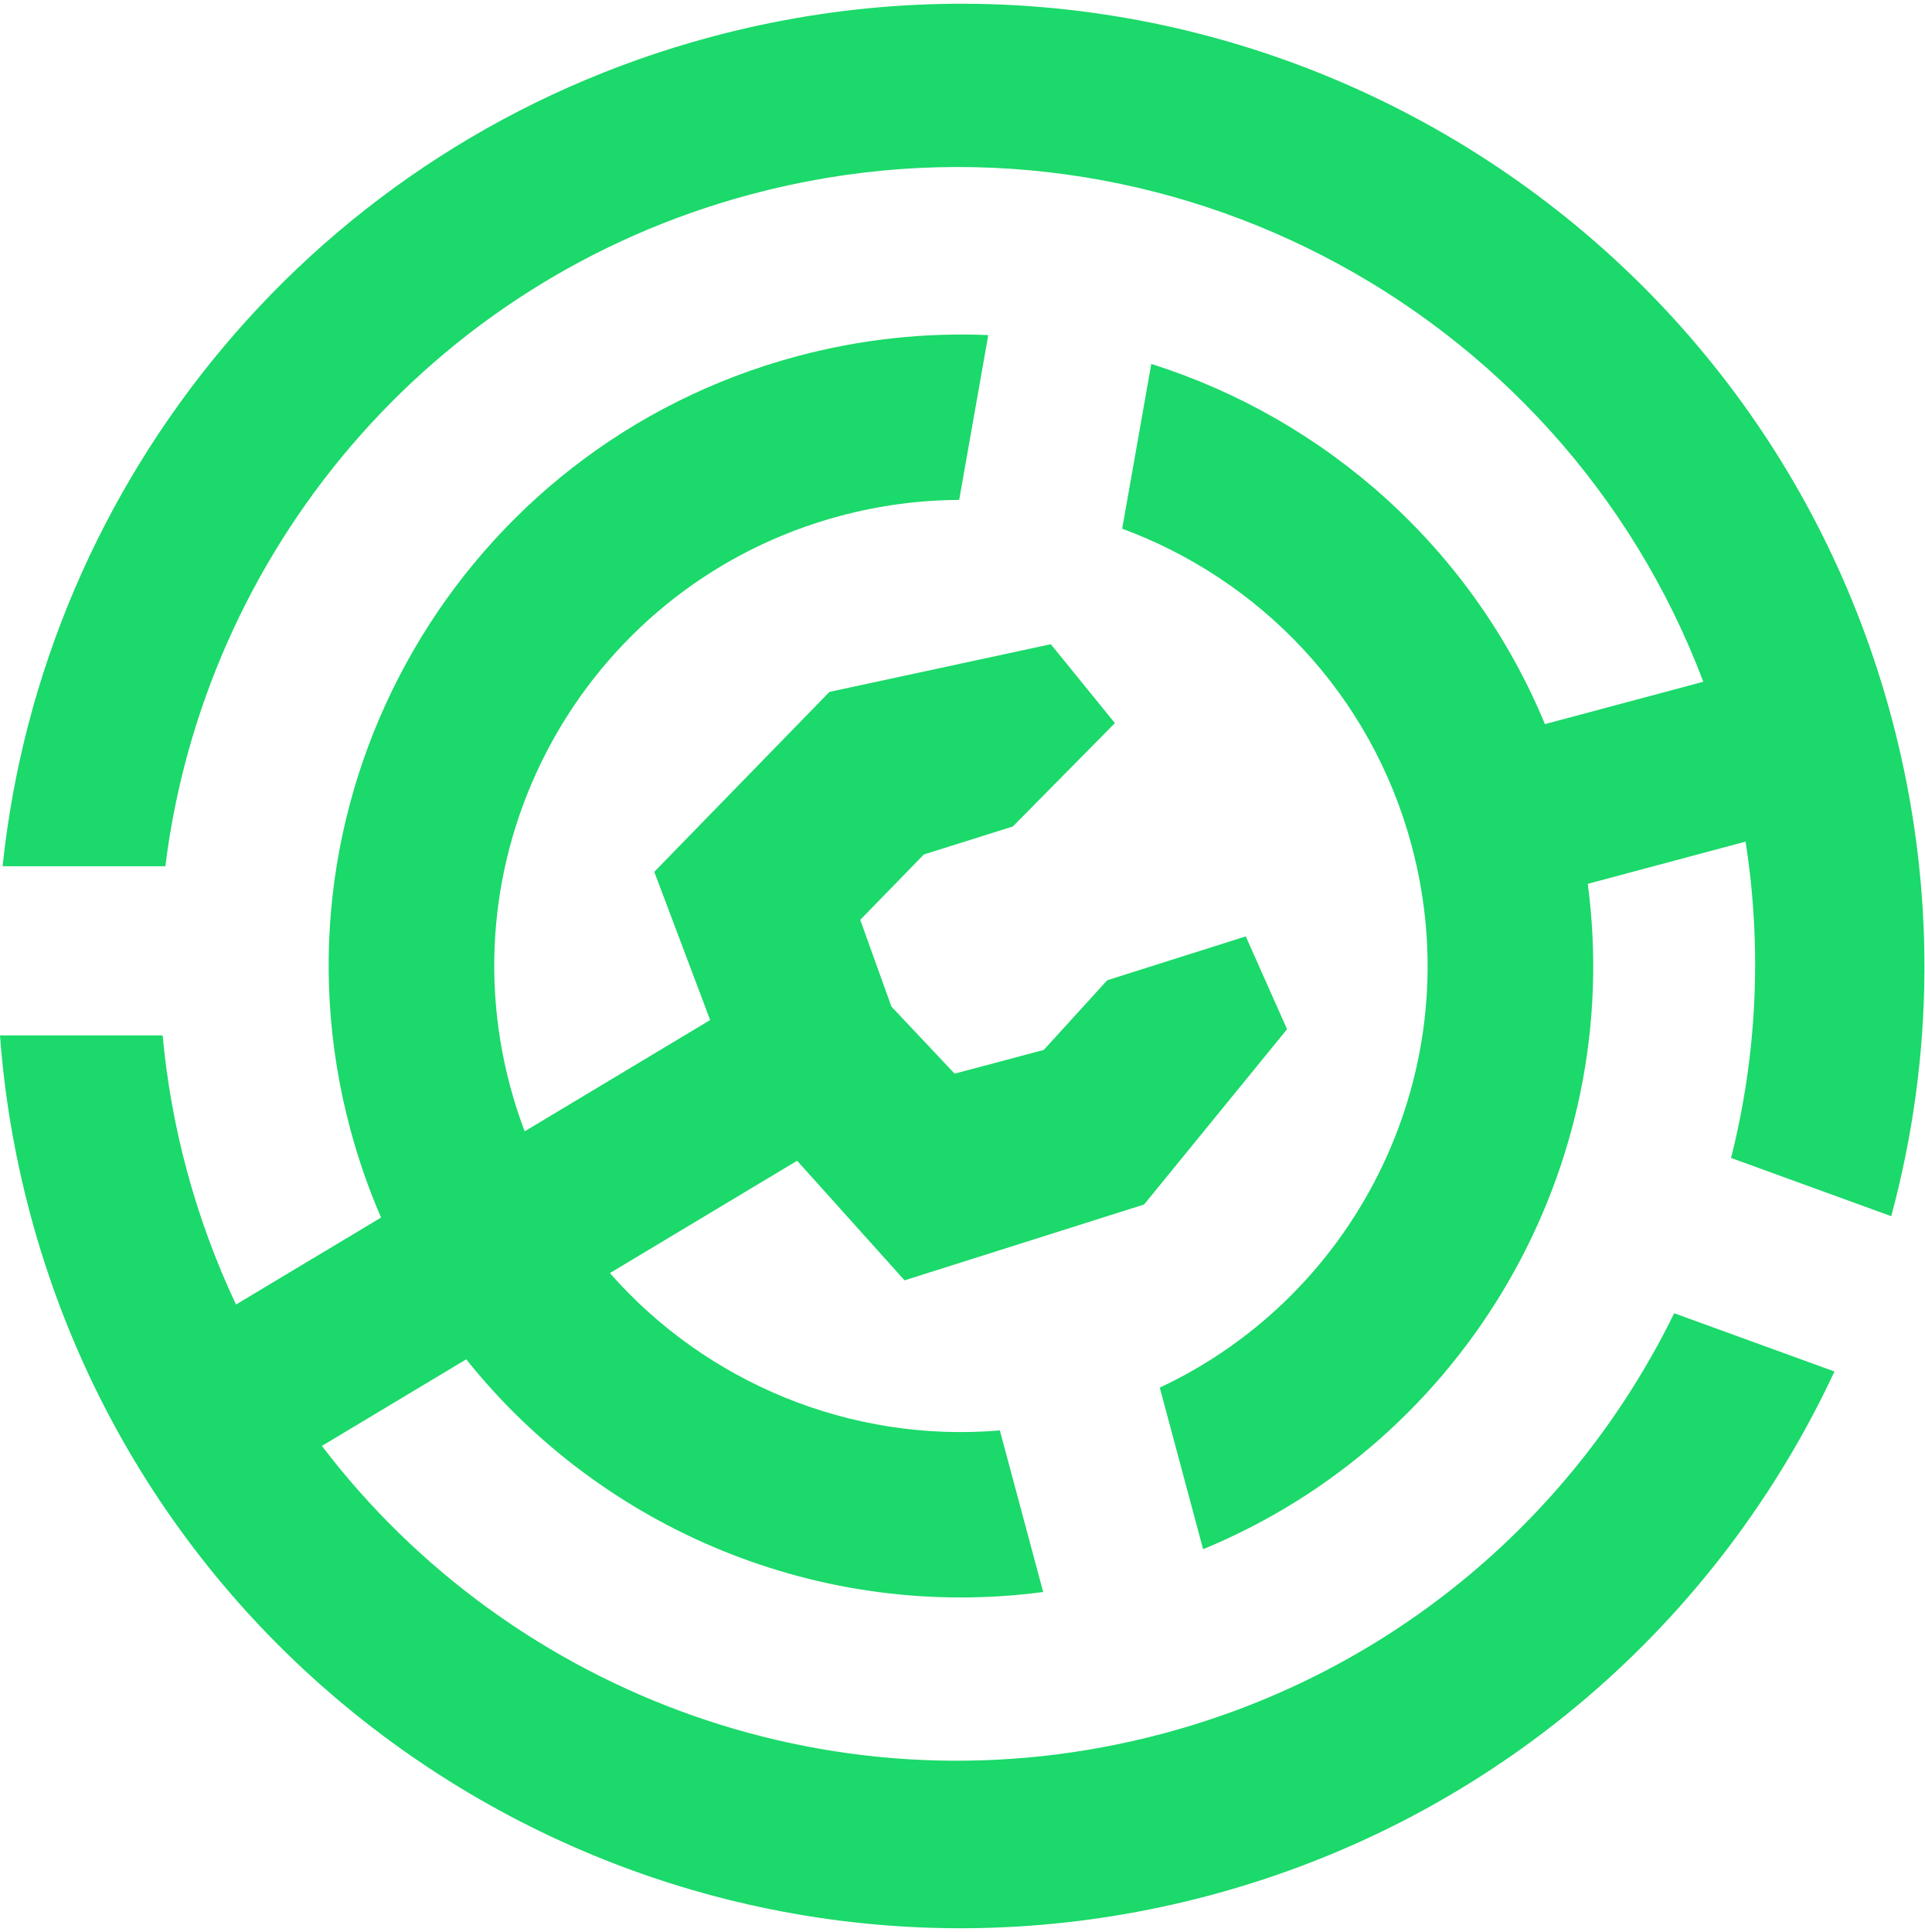
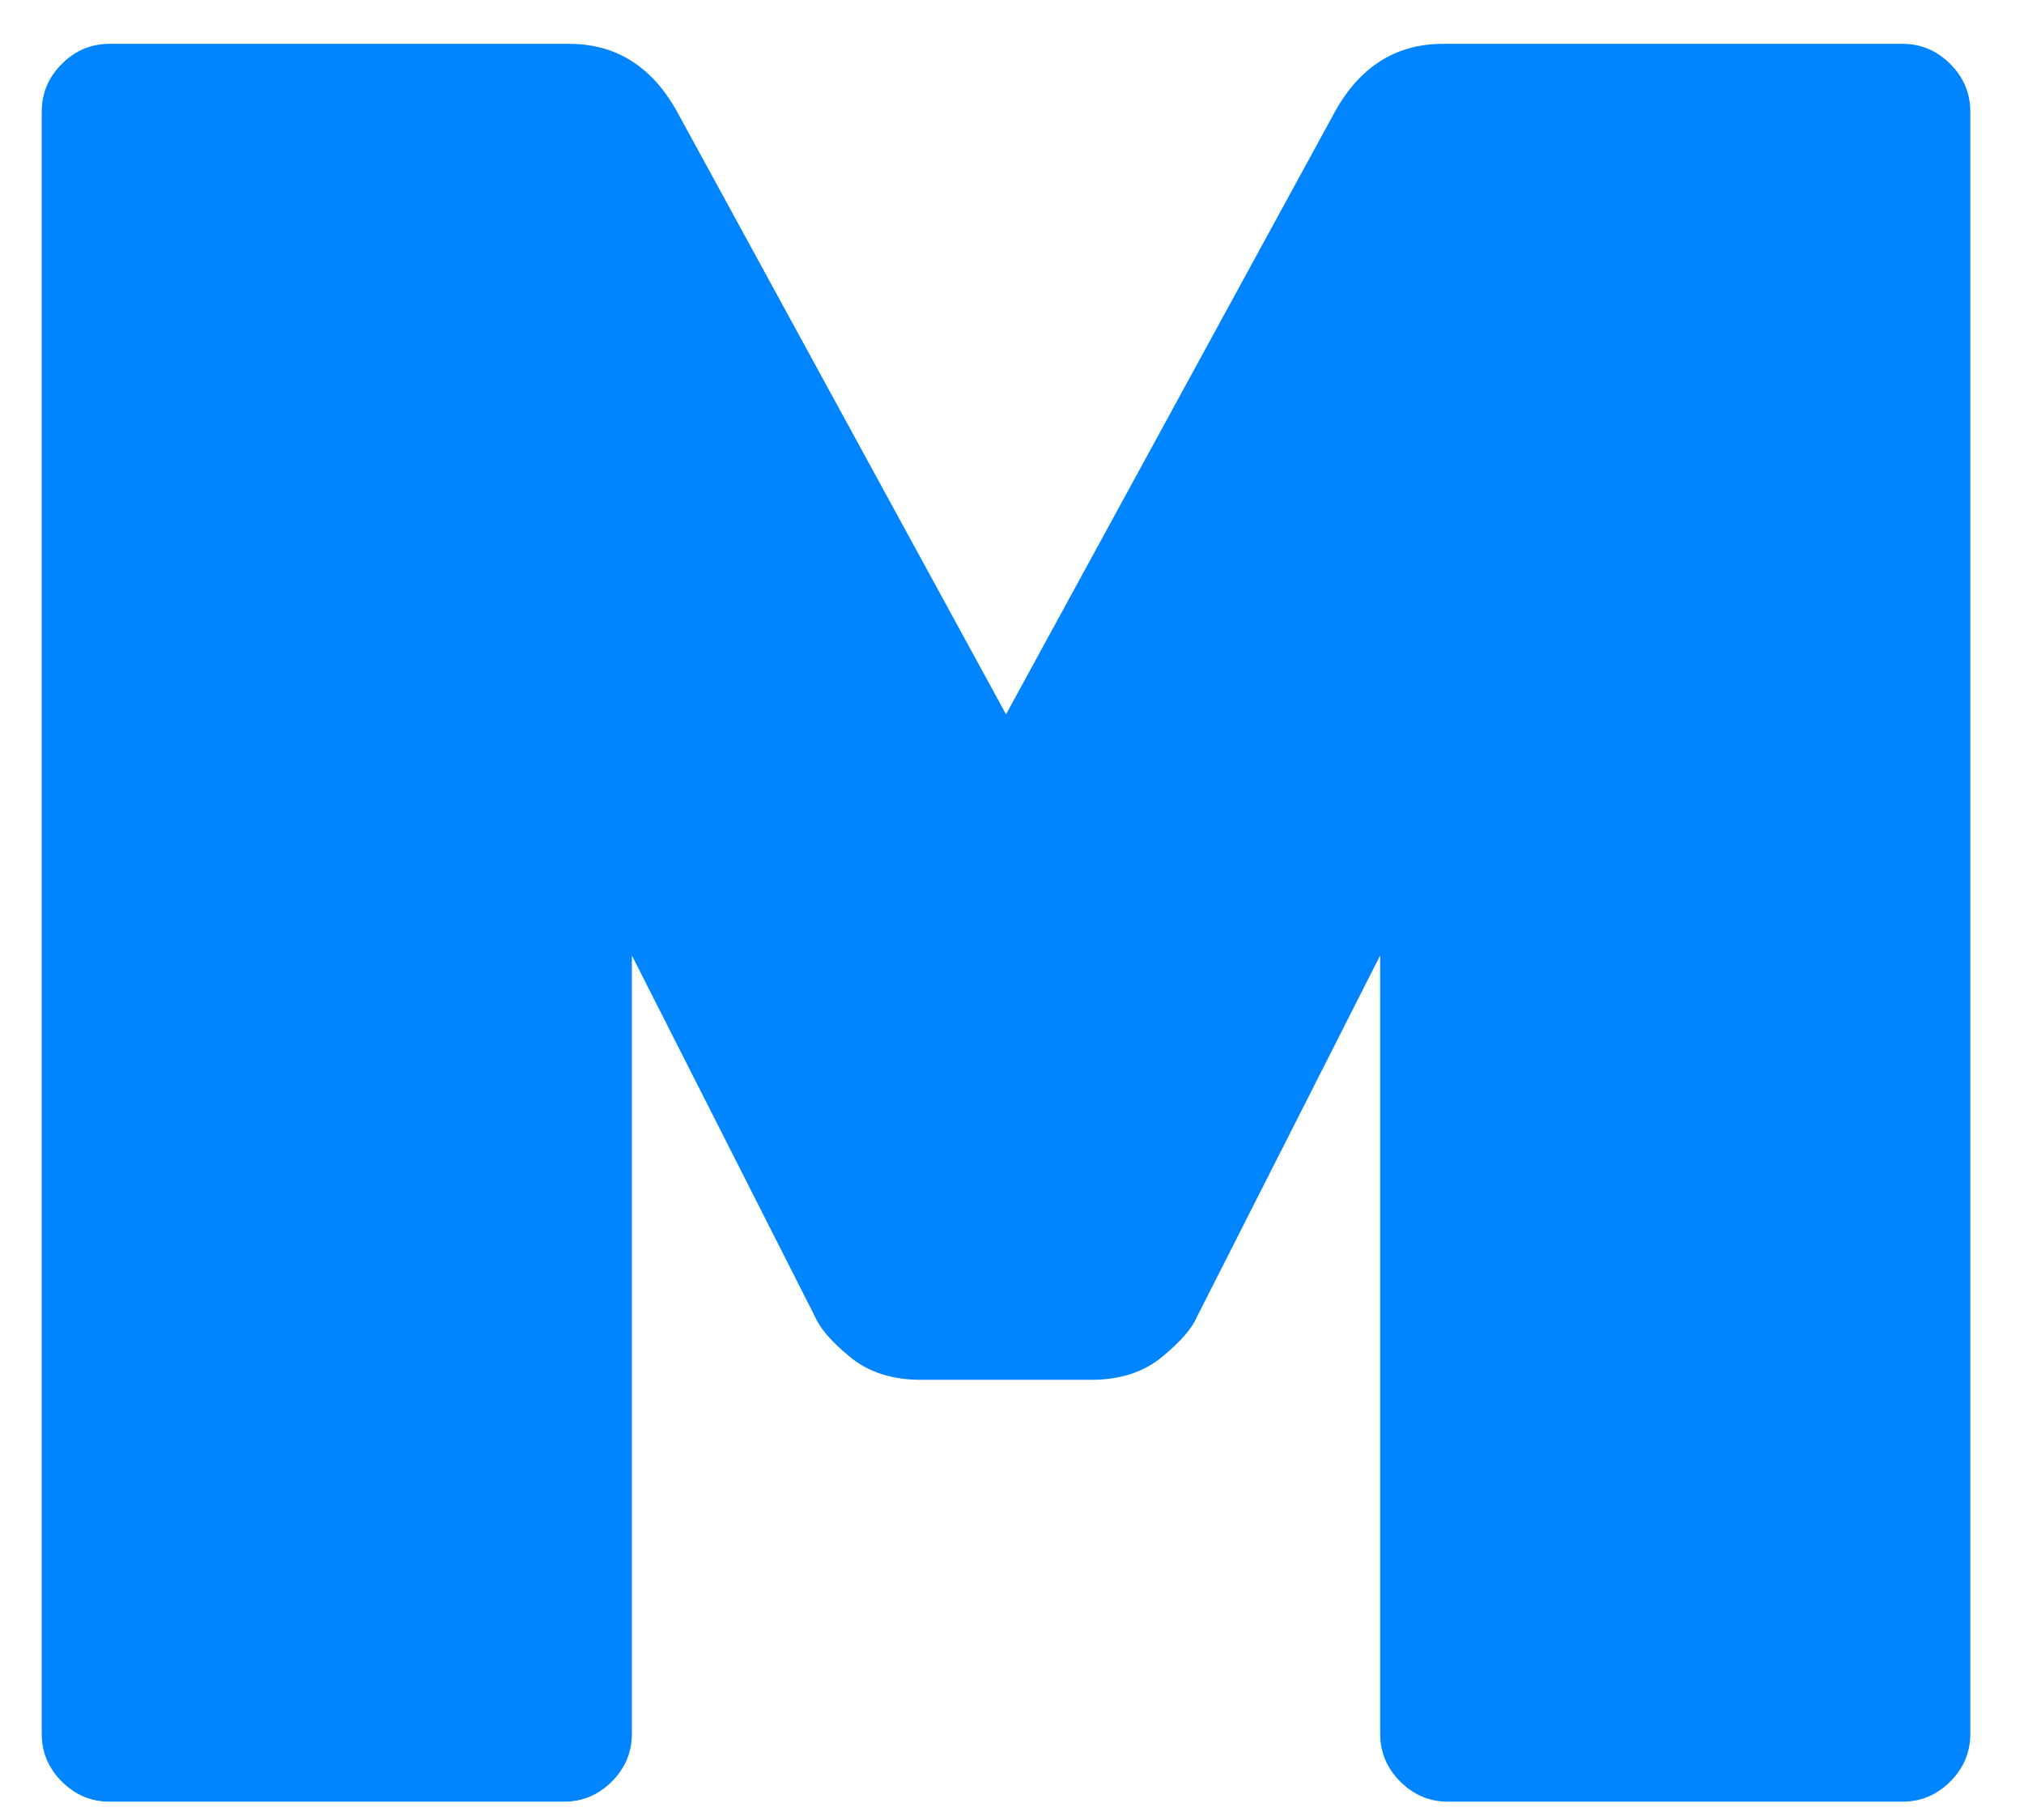
- <svg xmlns="http://www.w3.org/2000/svg" width="512" height="514" viewBox="0 0 512 514" fill="none">
-   <path fill-rule="evenodd" clip-rule="evenodd" d="M503.16 323.56C514.55 281.47 515.32 235.91 503.2 190.76C466.57 54.23 326.04 -26.8 189.33 9.78C83.81 38.02 11.39 128.07 0.69 230.47H43.99C54.29 147.33 113.74 74.73 199.75 51.71C306.05 23.26 415.13 80.67 453.17 181.38L411.03 192.65C391.64 145.8 352.57 111.45 306.3 96.82L298.56 140.66C335.09 154.13 364.72 184.5 375.56 224.91C391.36 283.8 361.94 344.14 308.56 369.17L320.09 412.16C390.25 383.21 432.4 310.3 422.43 235.14L464.41 223.91C468.91 252.62 467.35 281.16 460.55 308.07L503.16 323.56Z" fill="#1bd96a" />
-   <path d="M321.99 504.22C185.27 540.8 44.75 459.77 8.11 323.24C3.84 307.31 1.17 291.33 0 275.46H43.27C44.36 287.37 46.47 299.35 49.68 311.29C53.04 323.8 57.45 335.75 62.79 347.07L101.38 323.92C98.13 316.42 95.39 308.6 93.21 300.47C69.17 210.87 122.41 118.77 212.13 94.76C229.13 90.21 246.23 88.44 262.93 89.15L255.19 133C244.73 133.05 234.11 134.42 223.53 137.25C157.31 154.98 118.01 222.95 135.75 289.09C136.85 293.16 138.13 297.13 139.59 300.99L188.94 271.38L174.07 231.95L220.67 184.08L279.57 171.39L296.62 192.38L269.47 219.88L245.79 227.33L228.87 244.72L237.16 267.79C237.16 267.79 253.95 285.63 253.98 285.64L277.7 279.33L294.58 260.79L331.44 249.12L342.42 273.82L304.39 320.45L240.66 340.63L212.08 308.81L162.26 338.7C187.8 367.78 226.2 383.93 266.01 380.56L277.54 423.55C218.13 431.41 160.1 406.82 124.05 361.64L85.64 384.68C136.25 451.17 223.84 484.11 309.61 461.16C371.35 444.64 419.4 402.56 445.42 349.38L488.06 364.88C457.17 431.16 398.22 483.82 321.99 504.22Z" fill="#1bd96a" />
+ <svg xmlns="http://www.w3.org/2000/svg" width="99" height="89" viewBox="-2 -2 97 87" fill="none">
+   <path d="M61.979 3.249C63.183 1.083 64.908 -1.3368e-05 67.154 -1.3368e-05H89.178C90.06 -1.3368e-05 90.823 0.321 91.464 0.963C92.106 1.605 92.427 2.367 92.427 3.249V80.994C92.427 81.877 92.106 82.639 91.464 83.281C90.823 83.922 90.06 84.243 89.178 84.243H67.395C66.512 84.243 65.75 83.922 65.108 83.281C64.466 82.639 64.145 81.877 64.145 80.994V43.686L55.36 61.016C55.119 61.578 54.558 62.22 53.675 62.942C52.793 63.664 51.669 64.025 50.305 64.025H42.122C40.758 64.025 39.635 63.664 38.752 62.942C37.87 62.22 37.308 61.578 37.067 61.016L28.282 43.686V80.994C28.282 81.877 27.961 82.639 27.319 83.281C26.677 83.922 25.915 84.243 25.032 84.243H3.249C2.367 84.243 1.605 83.922 0.963 83.281C0.321 82.639 1.10463e-05 81.877 1.10463e-05 80.994V3.249C1.10463e-05 2.367 0.321 1.605 0.963 0.963C1.605 0.321 2.367 -1.3368e-05 3.249 -1.3368e-05H25.273C27.52 -1.3368e-05 29.244 1.083 30.448 3.249L46.214 32.133L61.979 3.249Z" fill="#0084ffff" />
</svg>
